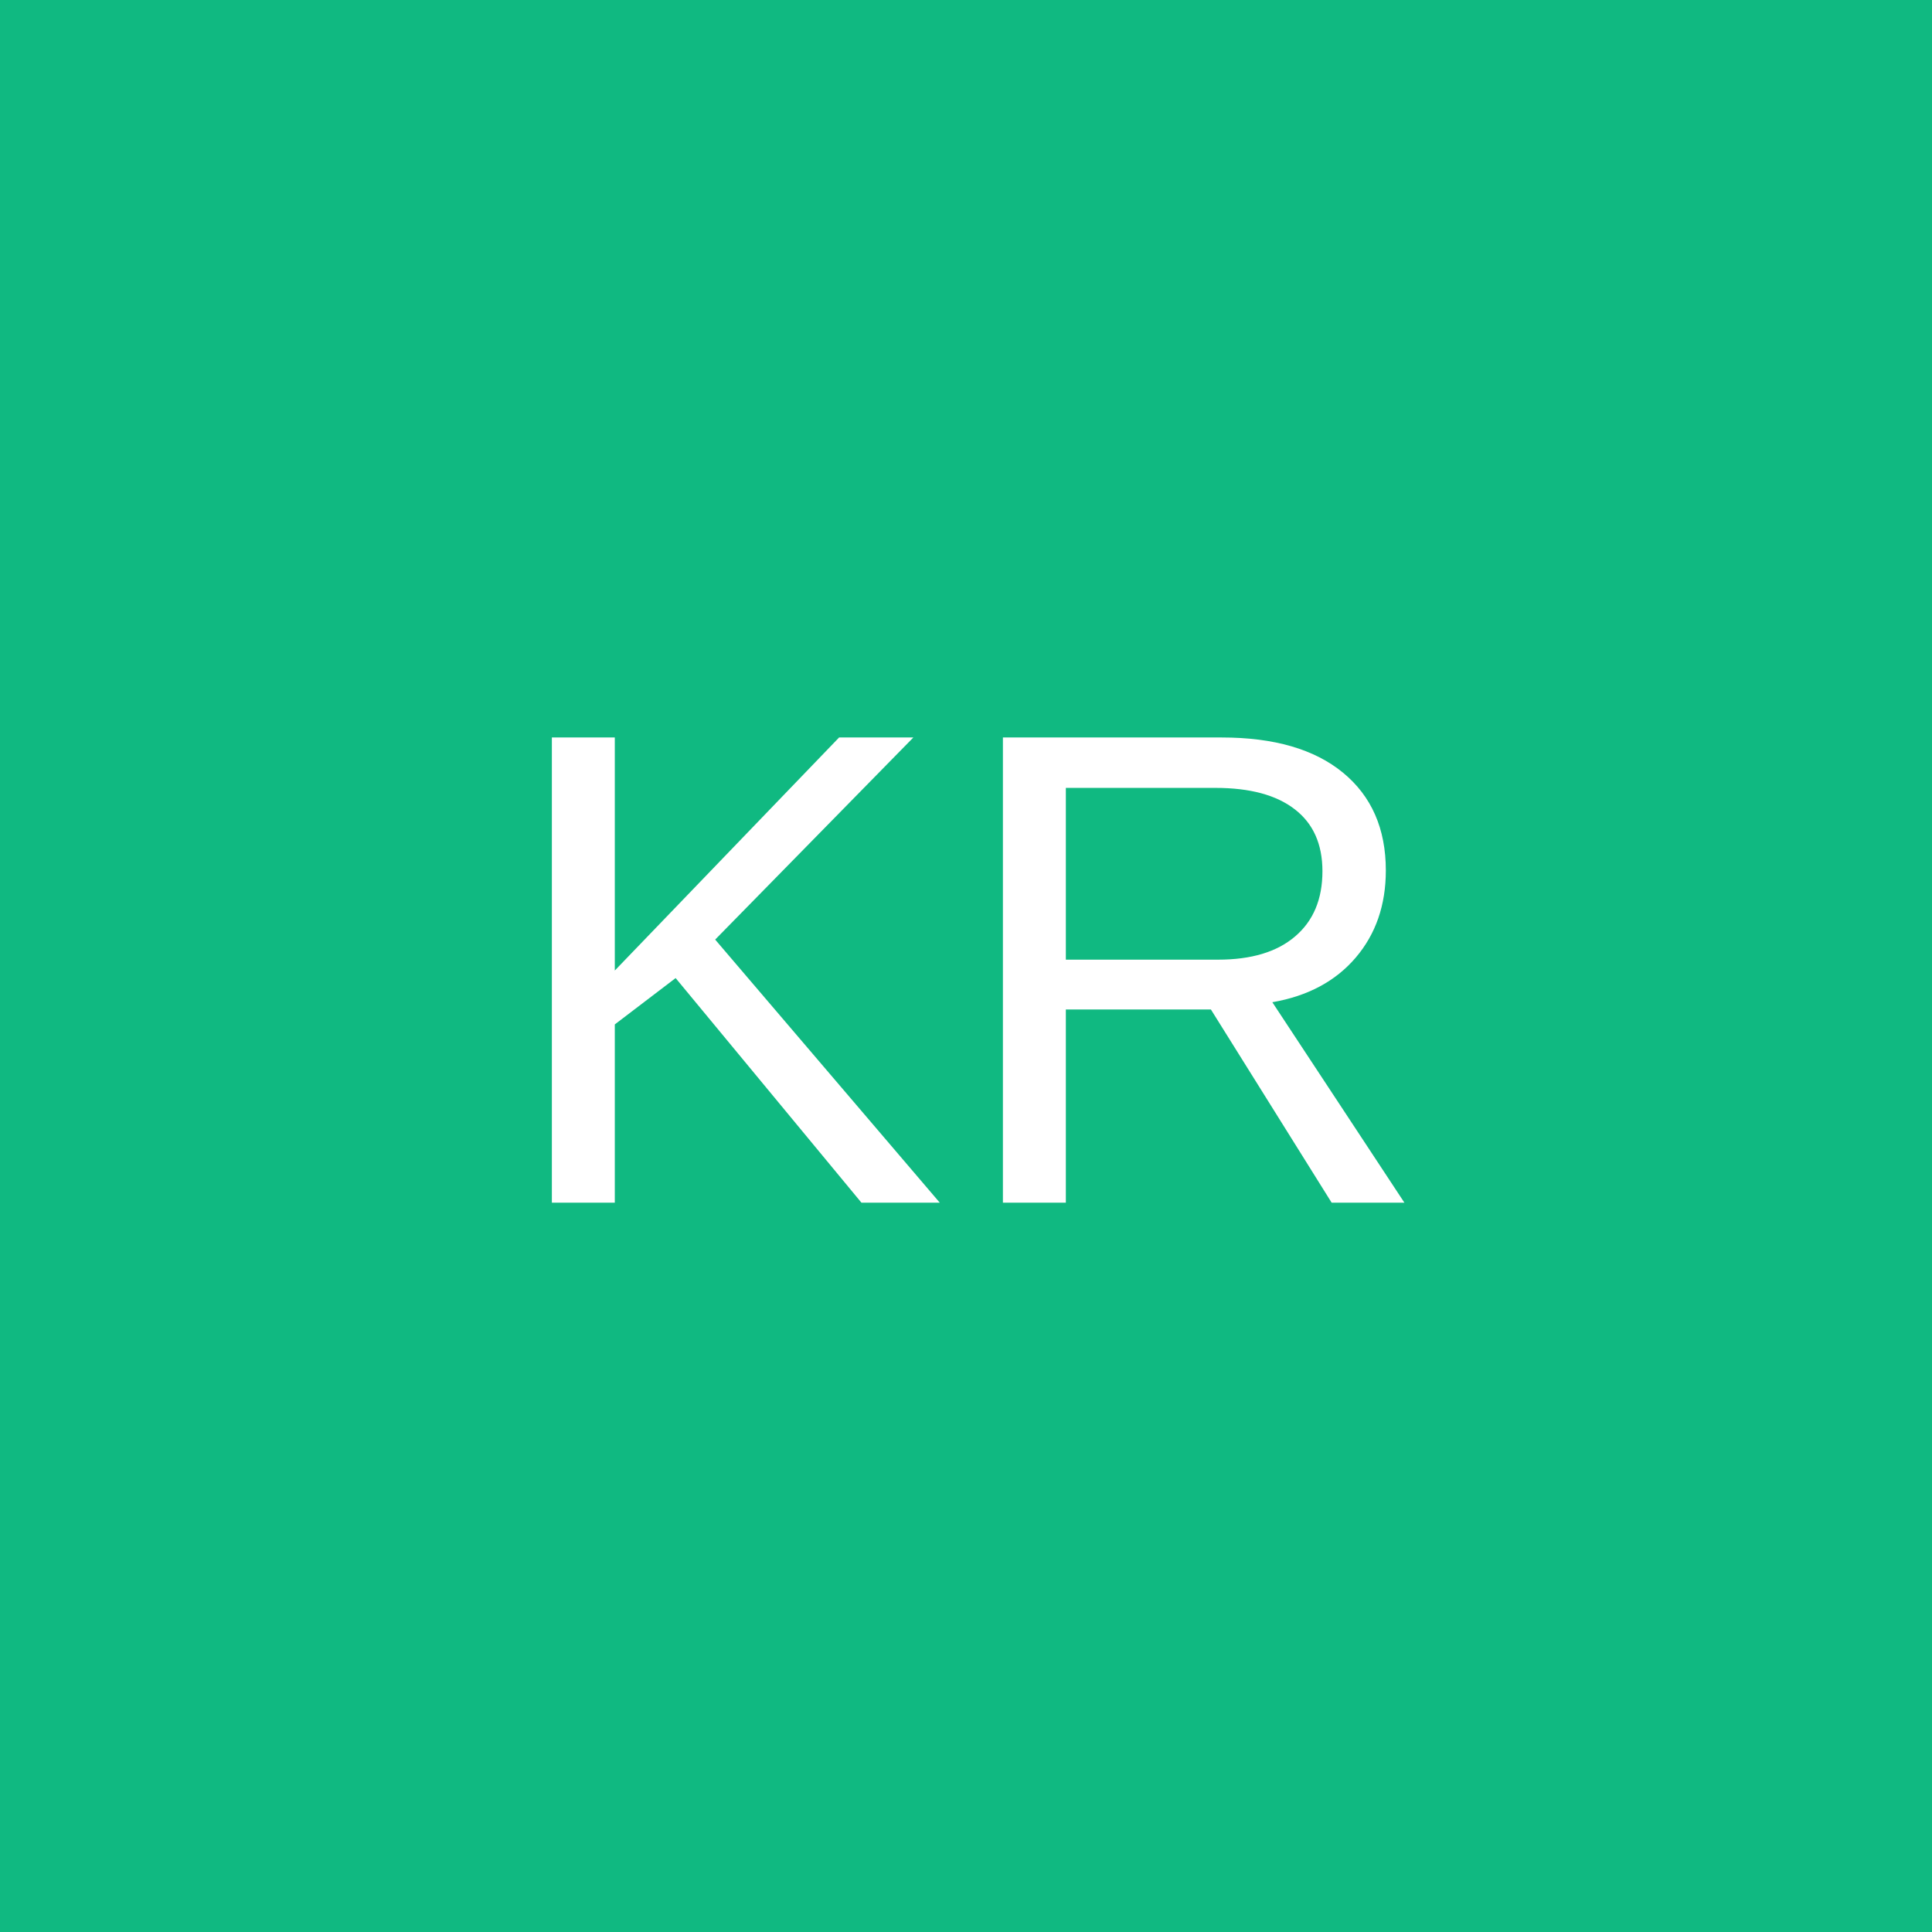
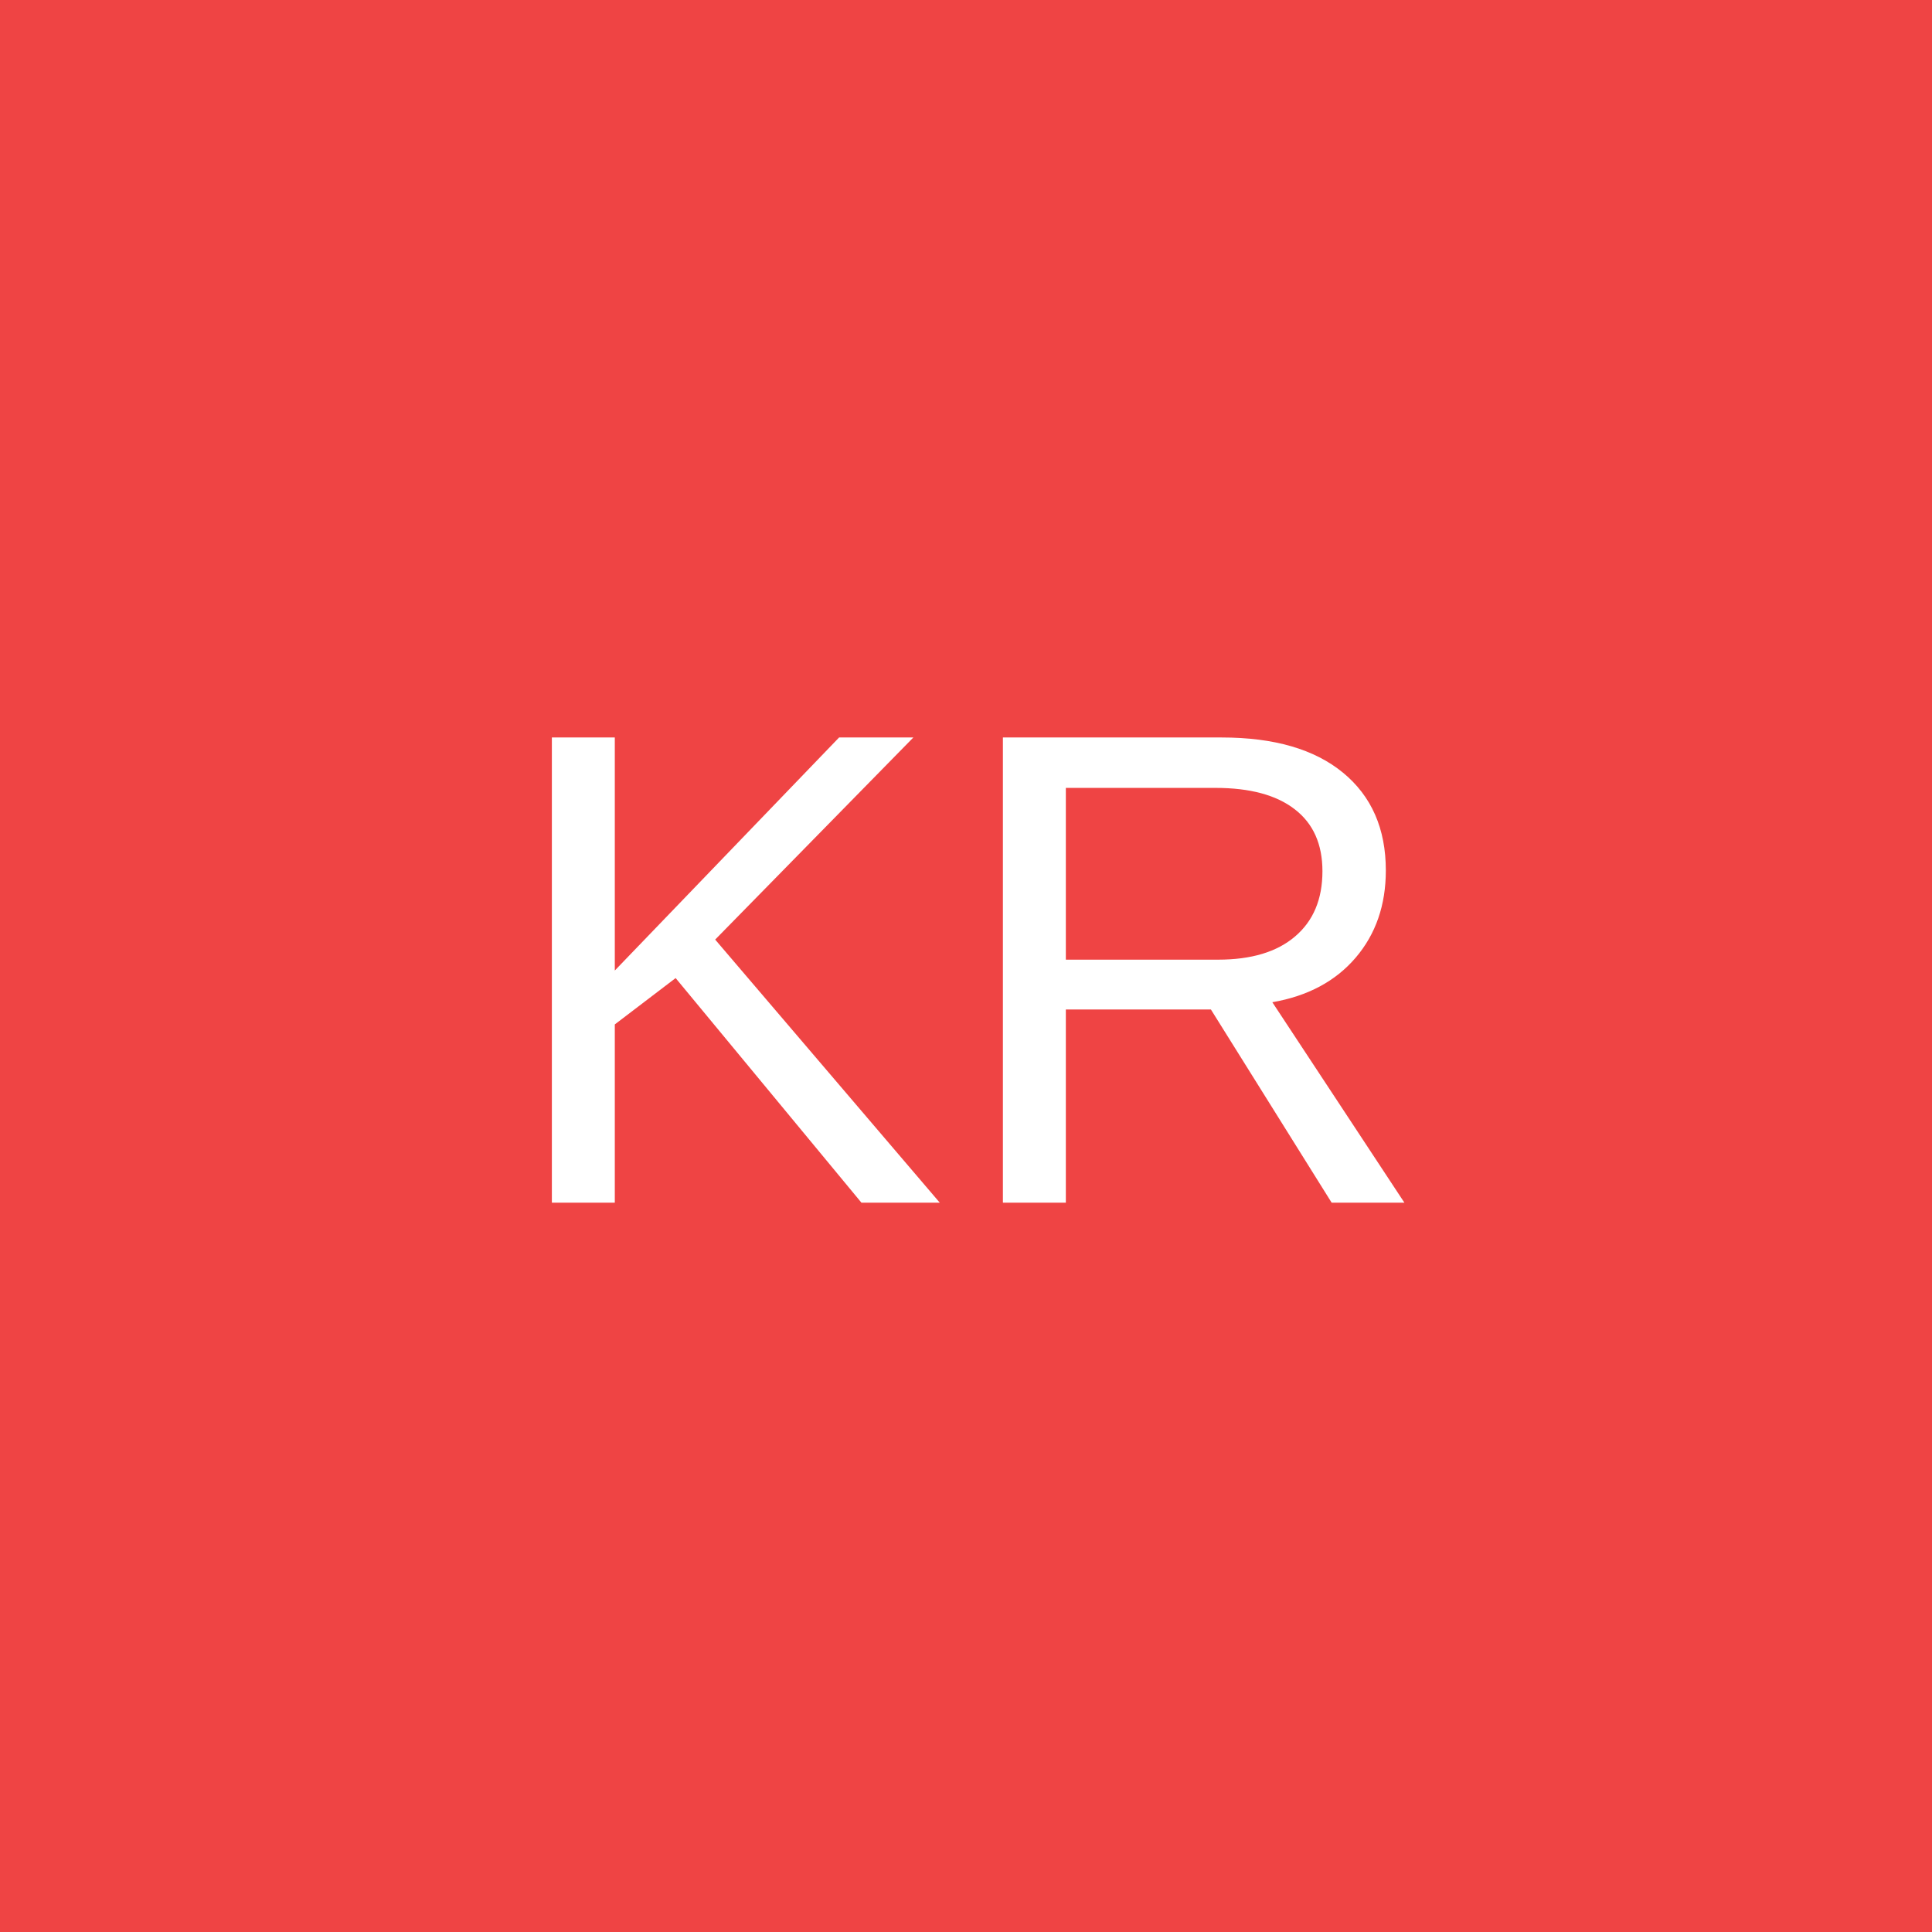
<svg xmlns="http://www.w3.org/2000/svg" width="200" height="200" viewBox="0 0 200 200">
-   <rect width="200" height="200" fill="#10b981" />
+   <rect width="200" height="200" fill="#ef4444" />
  <text x="50%" y="50%" font-family="Arial, Helvetica, sans-serif" font-size="70" fill="#ffffff" text-anchor="middle" dy=".35em">KR</text>
</svg>
